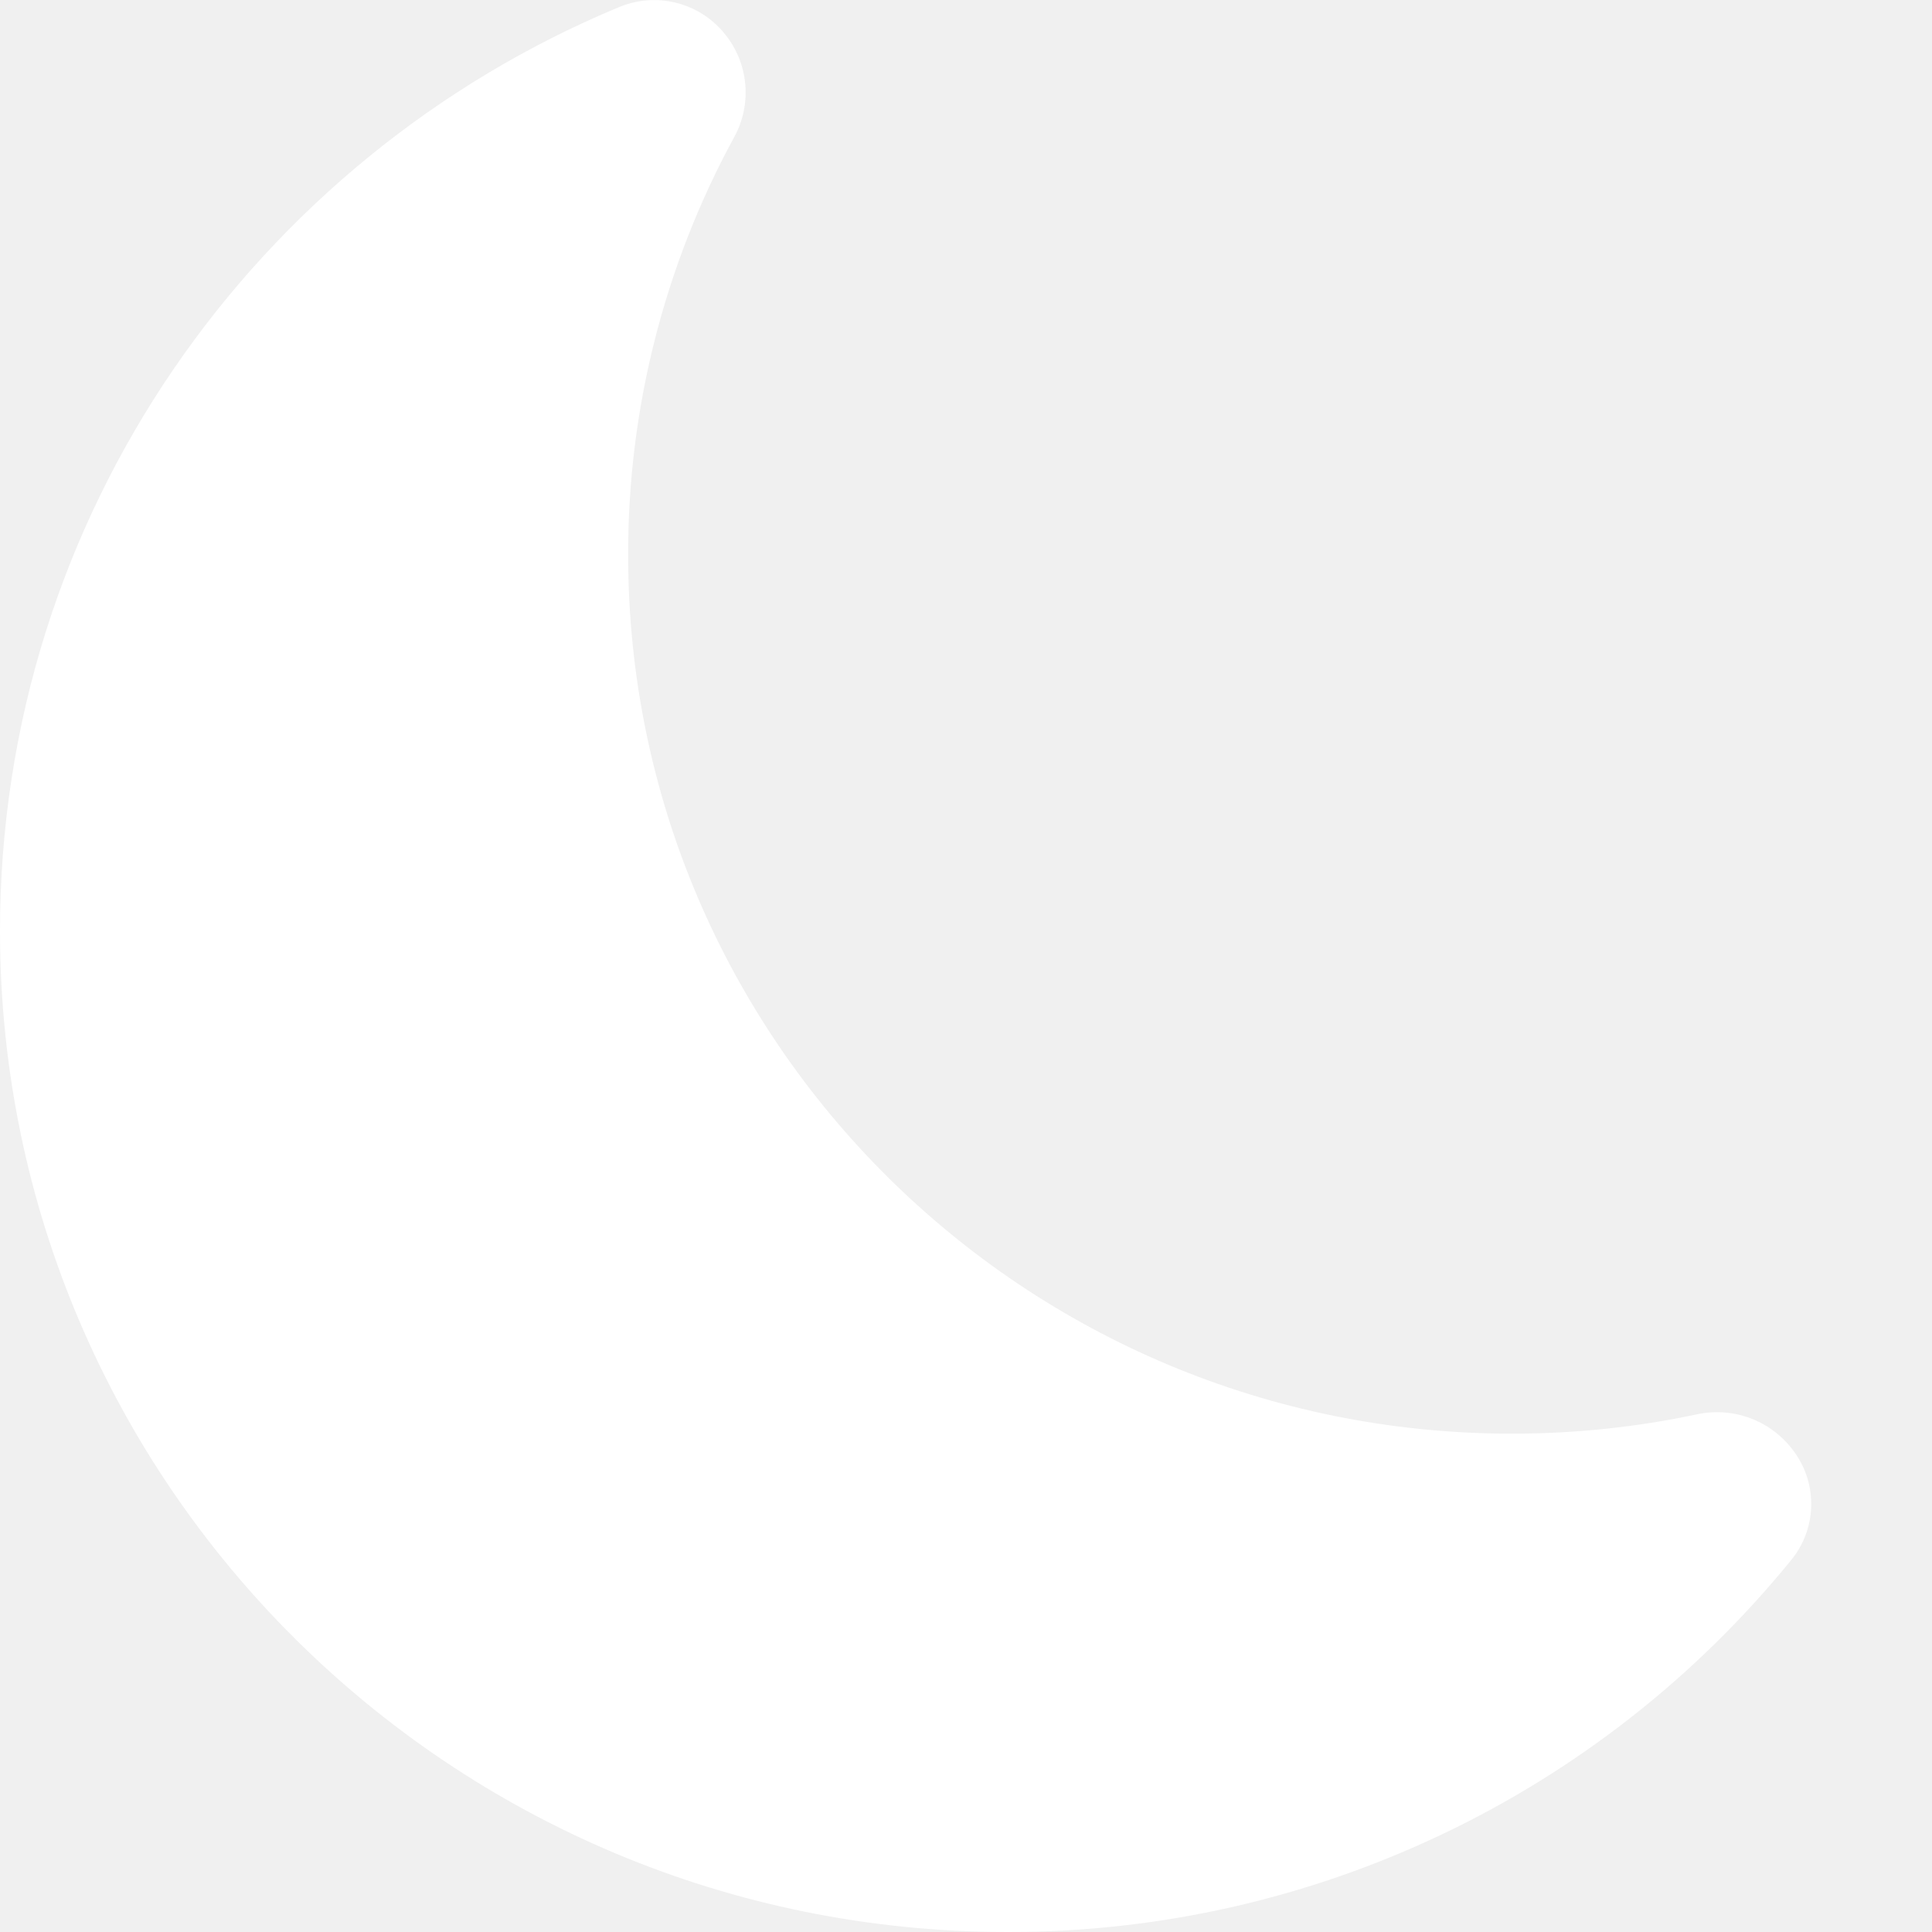
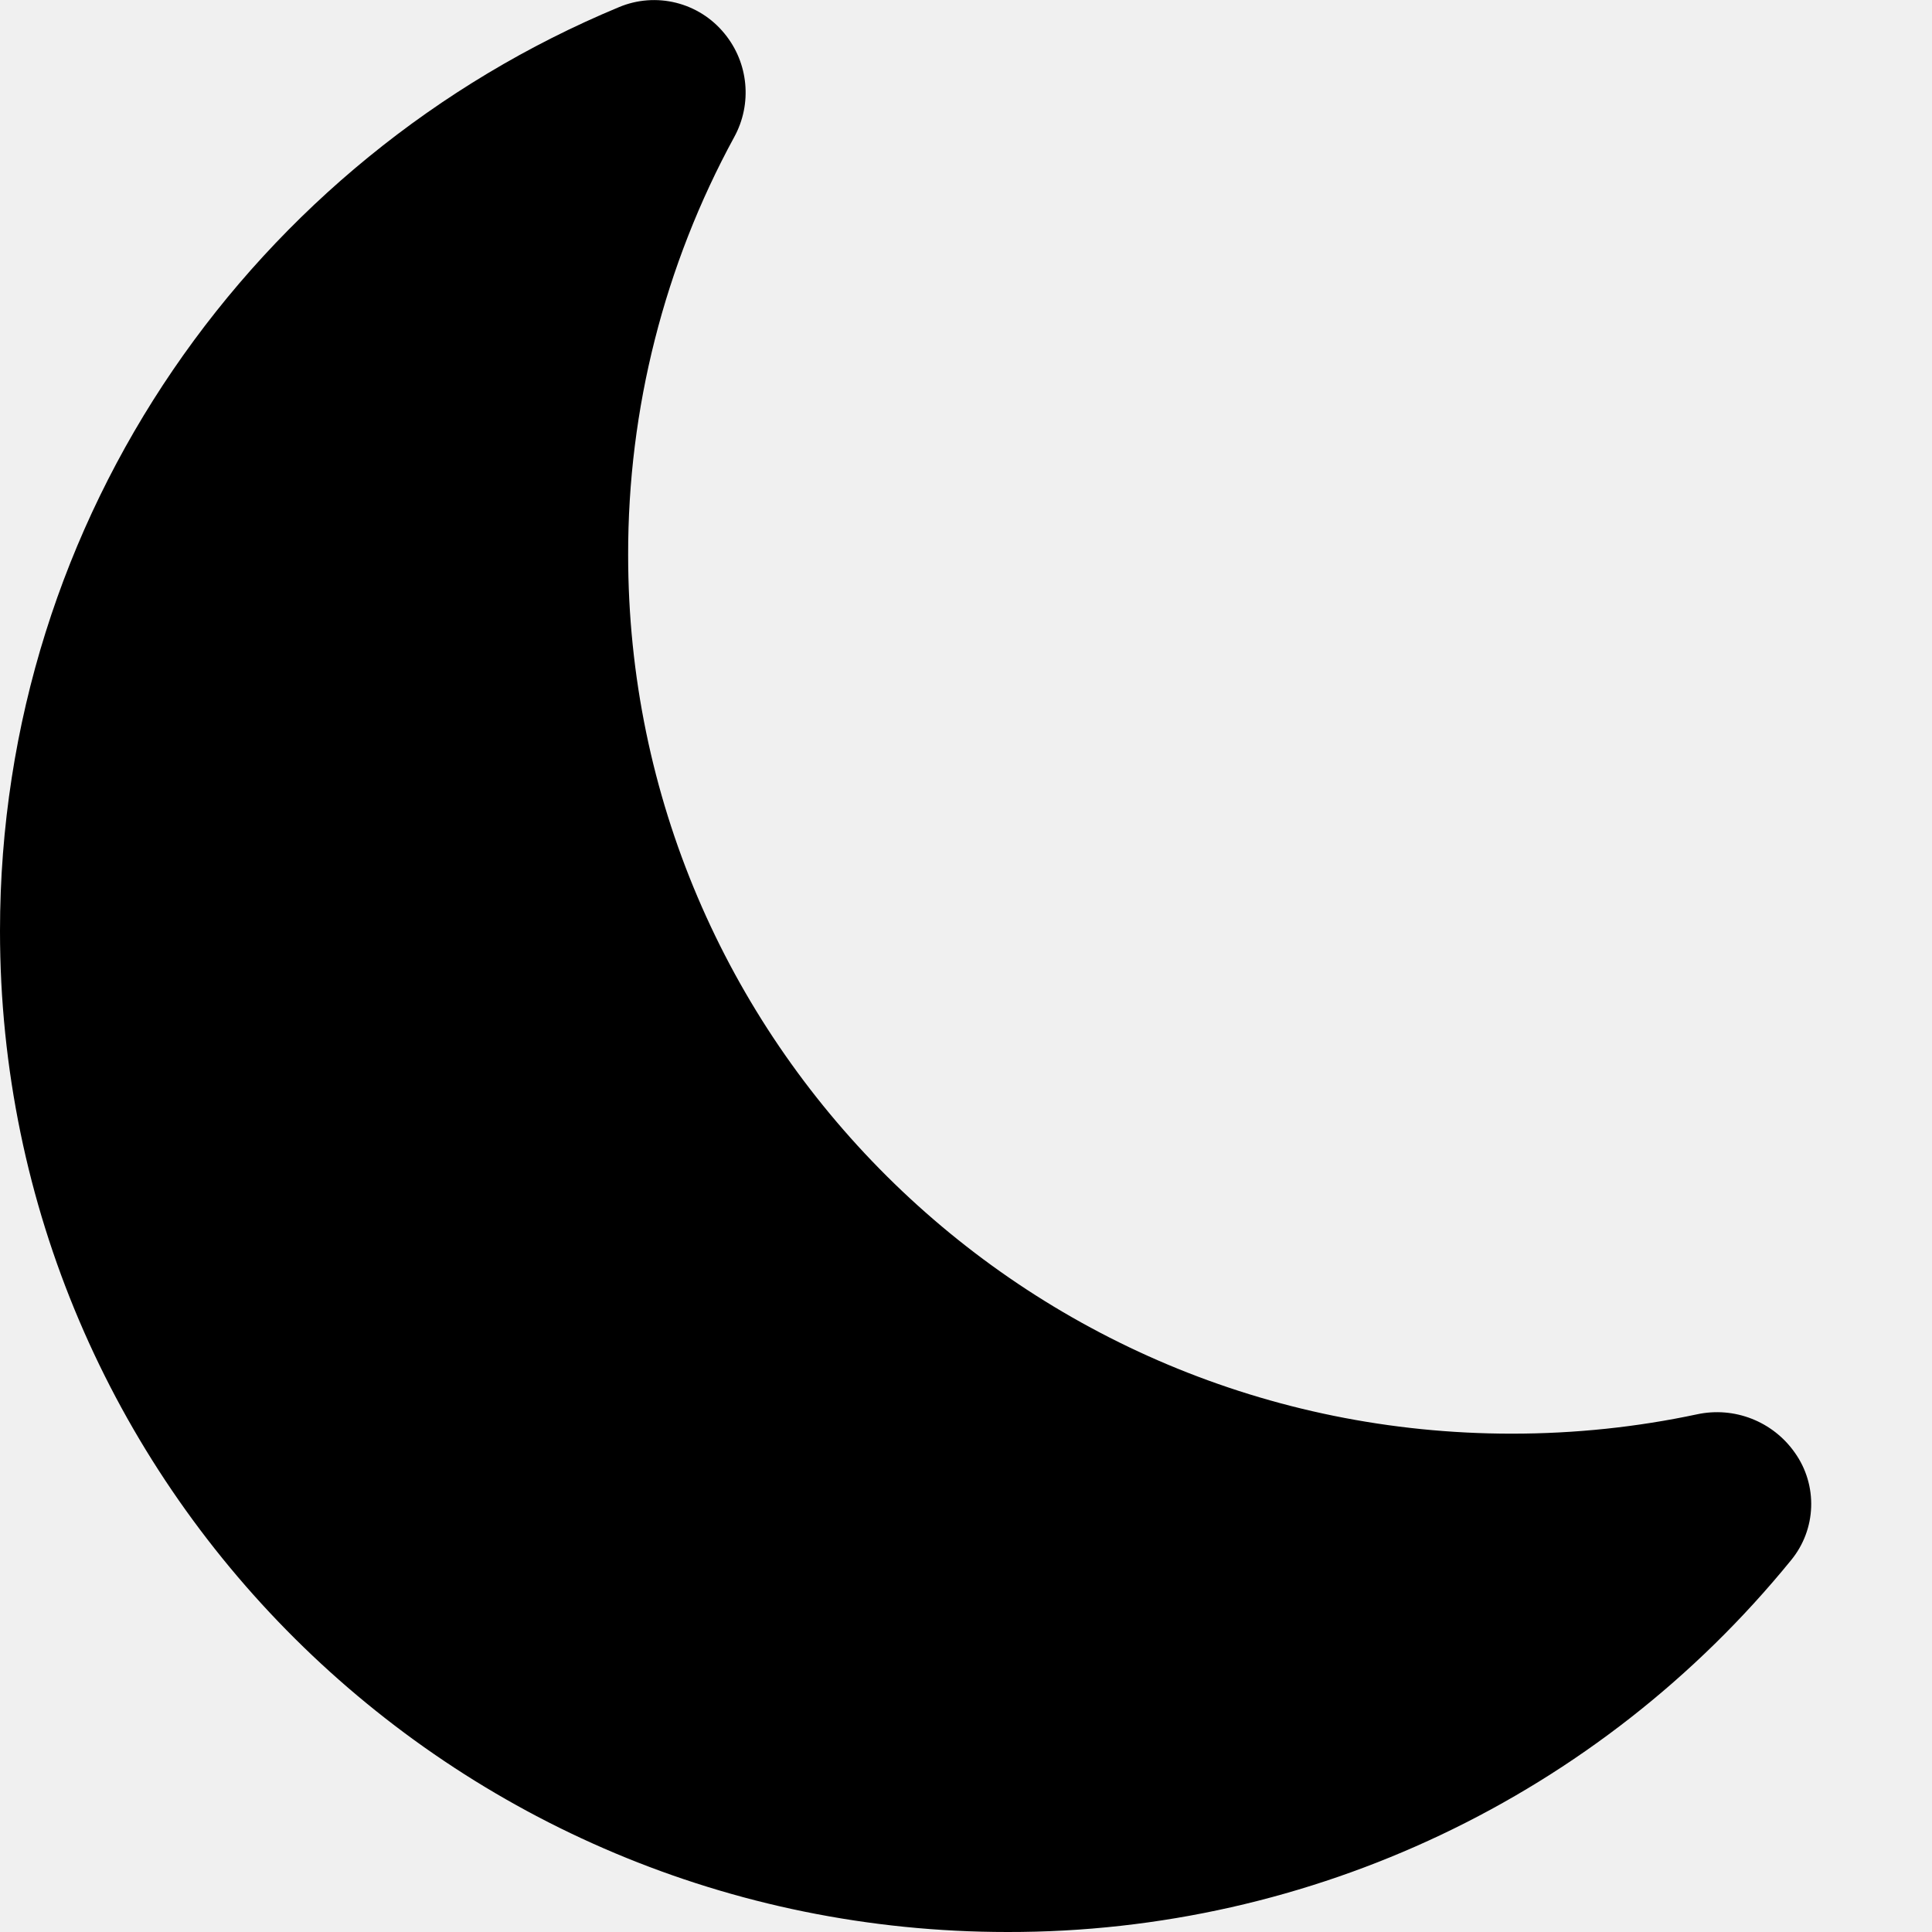
- <svg xmlns="http://www.w3.org/2000/svg" width="32" height="32" fill="white" class="bi bi-moon-fill" viewBox="0 0 16 16">
+ <svg xmlns="http://www.w3.org/2000/svg" width="32" height="32" fill="currentColor" class="bi bi-moon-fill" viewBox="0 0 16 16">
  <path d="M6 .278a.768.768 0 0 1 .08.858 7.208 7.208 0 0 0-.878 3.46c0 4.021 3.278 7.277 7.318 7.277.527 0 1.04-.055 1.533-.16a.787.787 0 0 1 .81.316.733.733 0 0 1-.031.893A8.349 8.349 0 0 1 8.344 16C3.734 16 0 12.286 0 7.71 0 4.266 2.114 1.312 5.124.06A.752.752 0 0 1 6 .278z" />
</svg>
